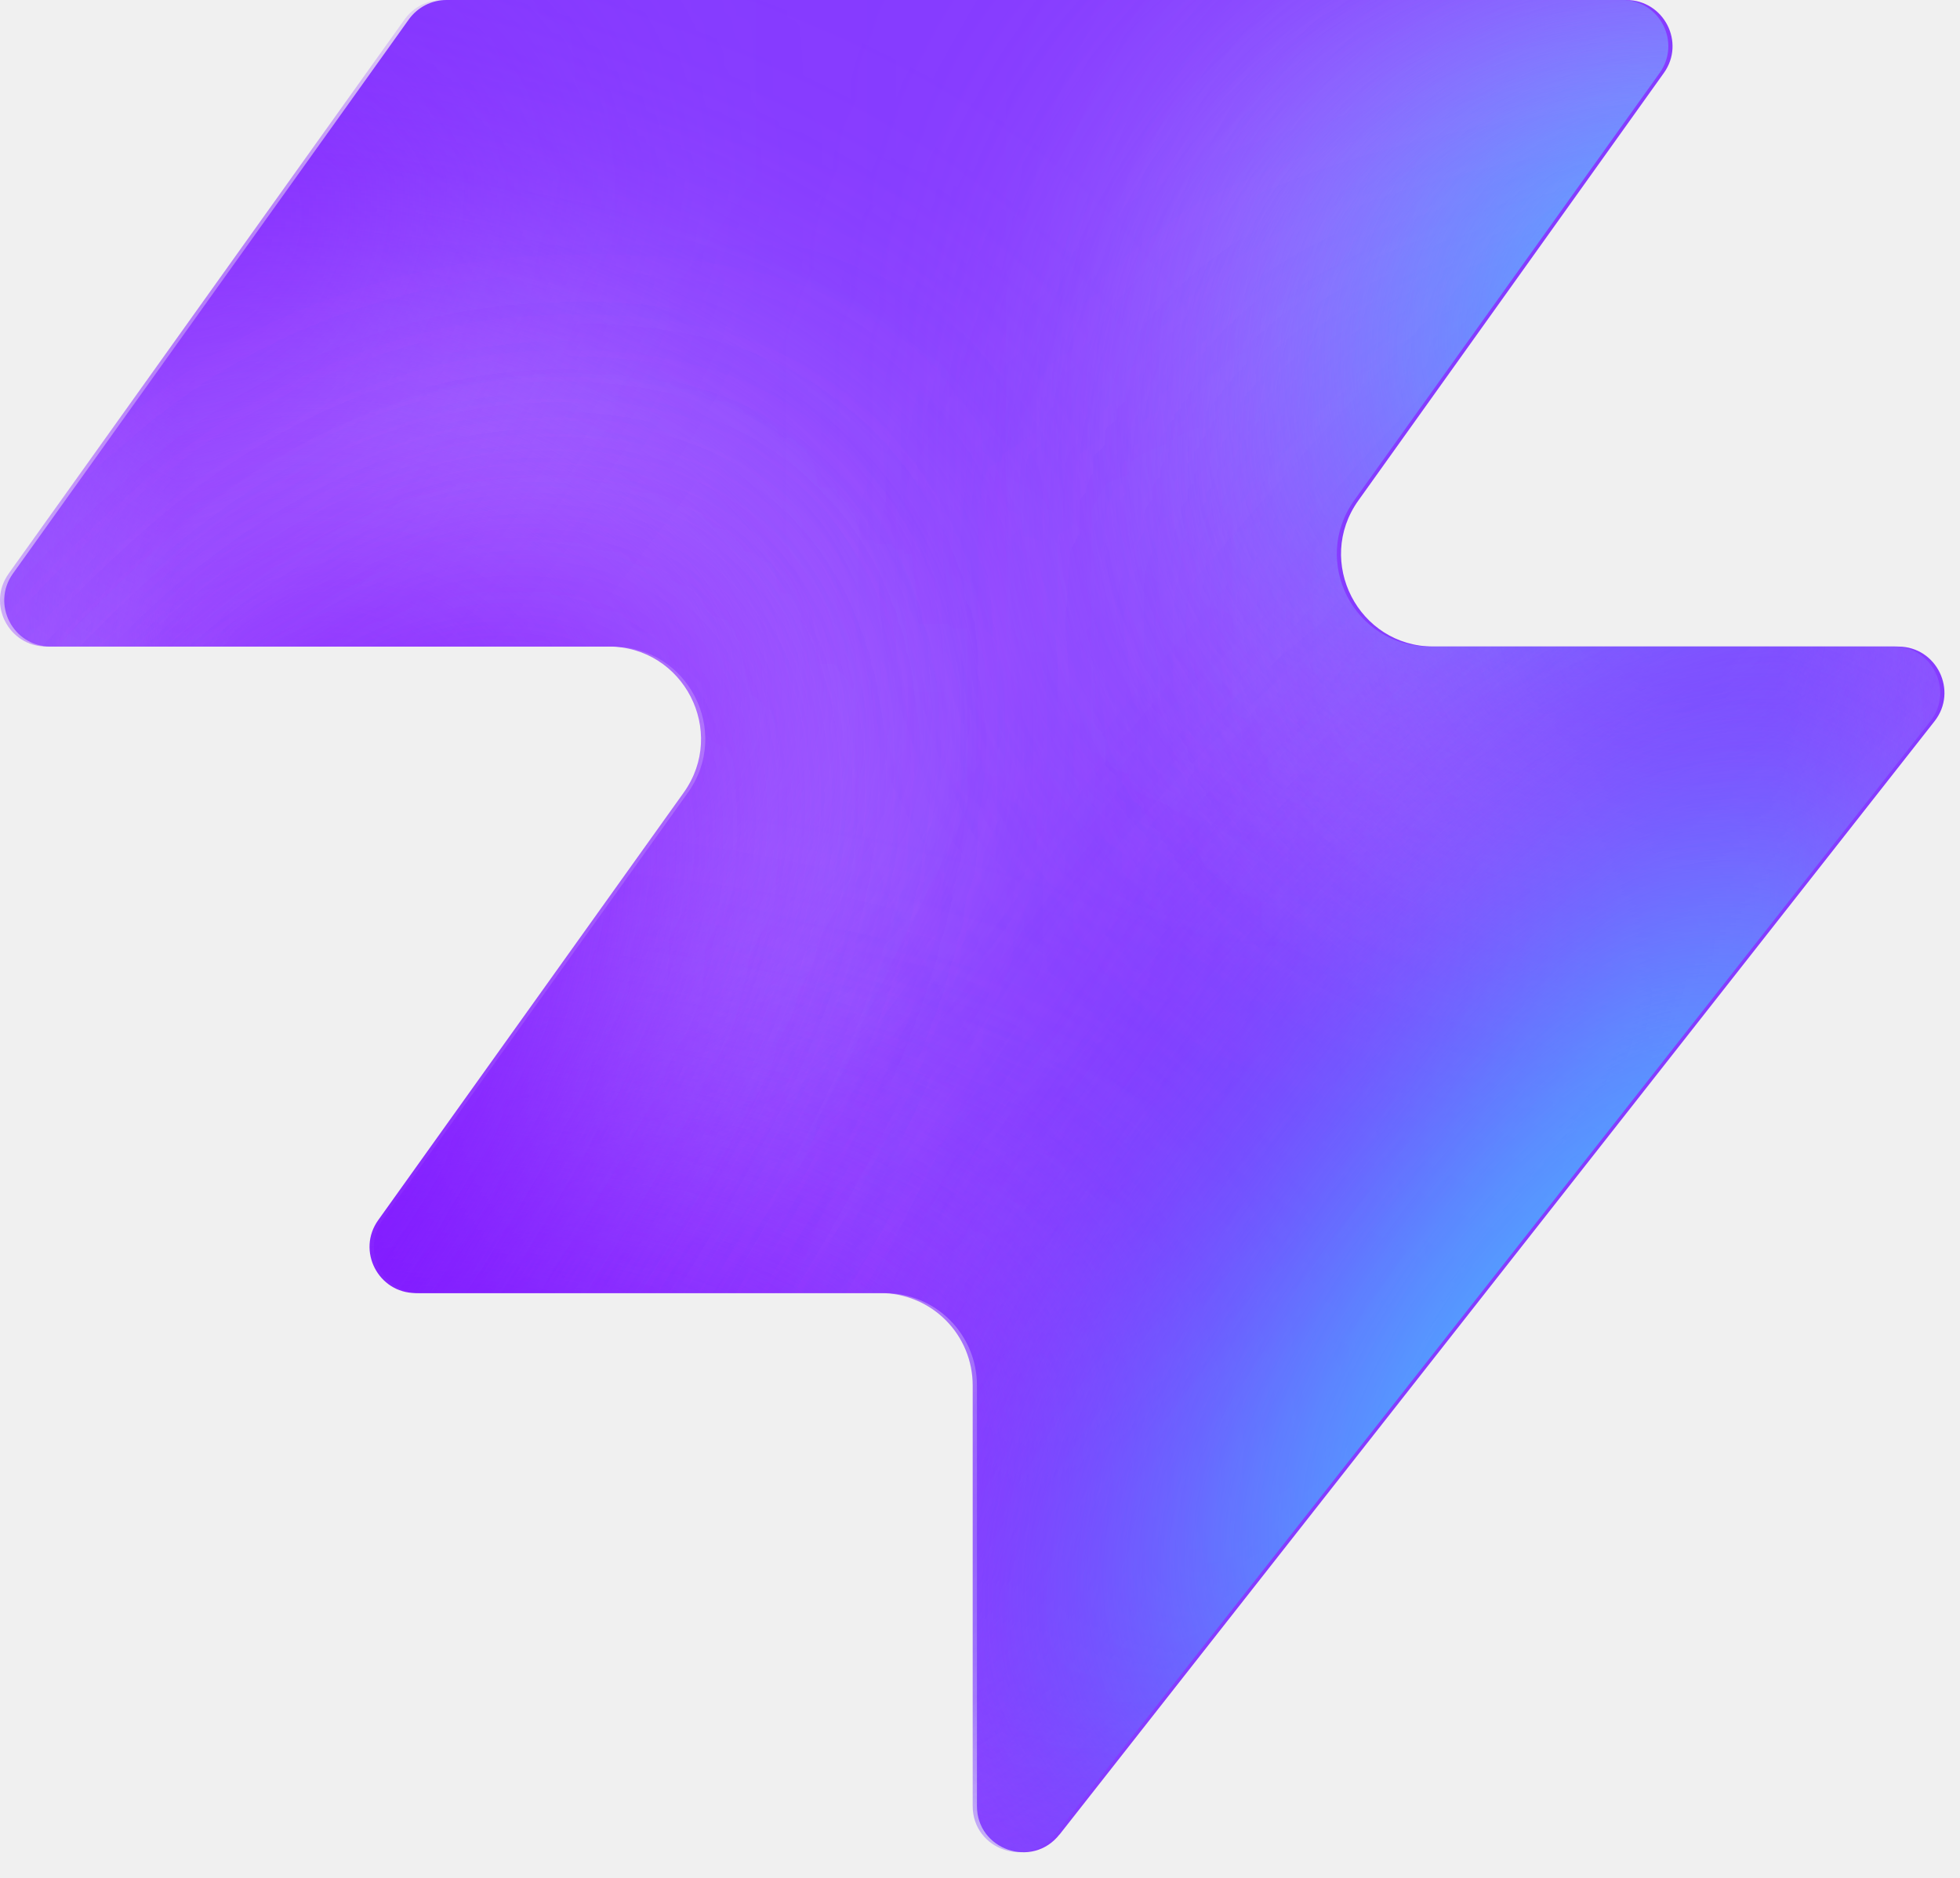
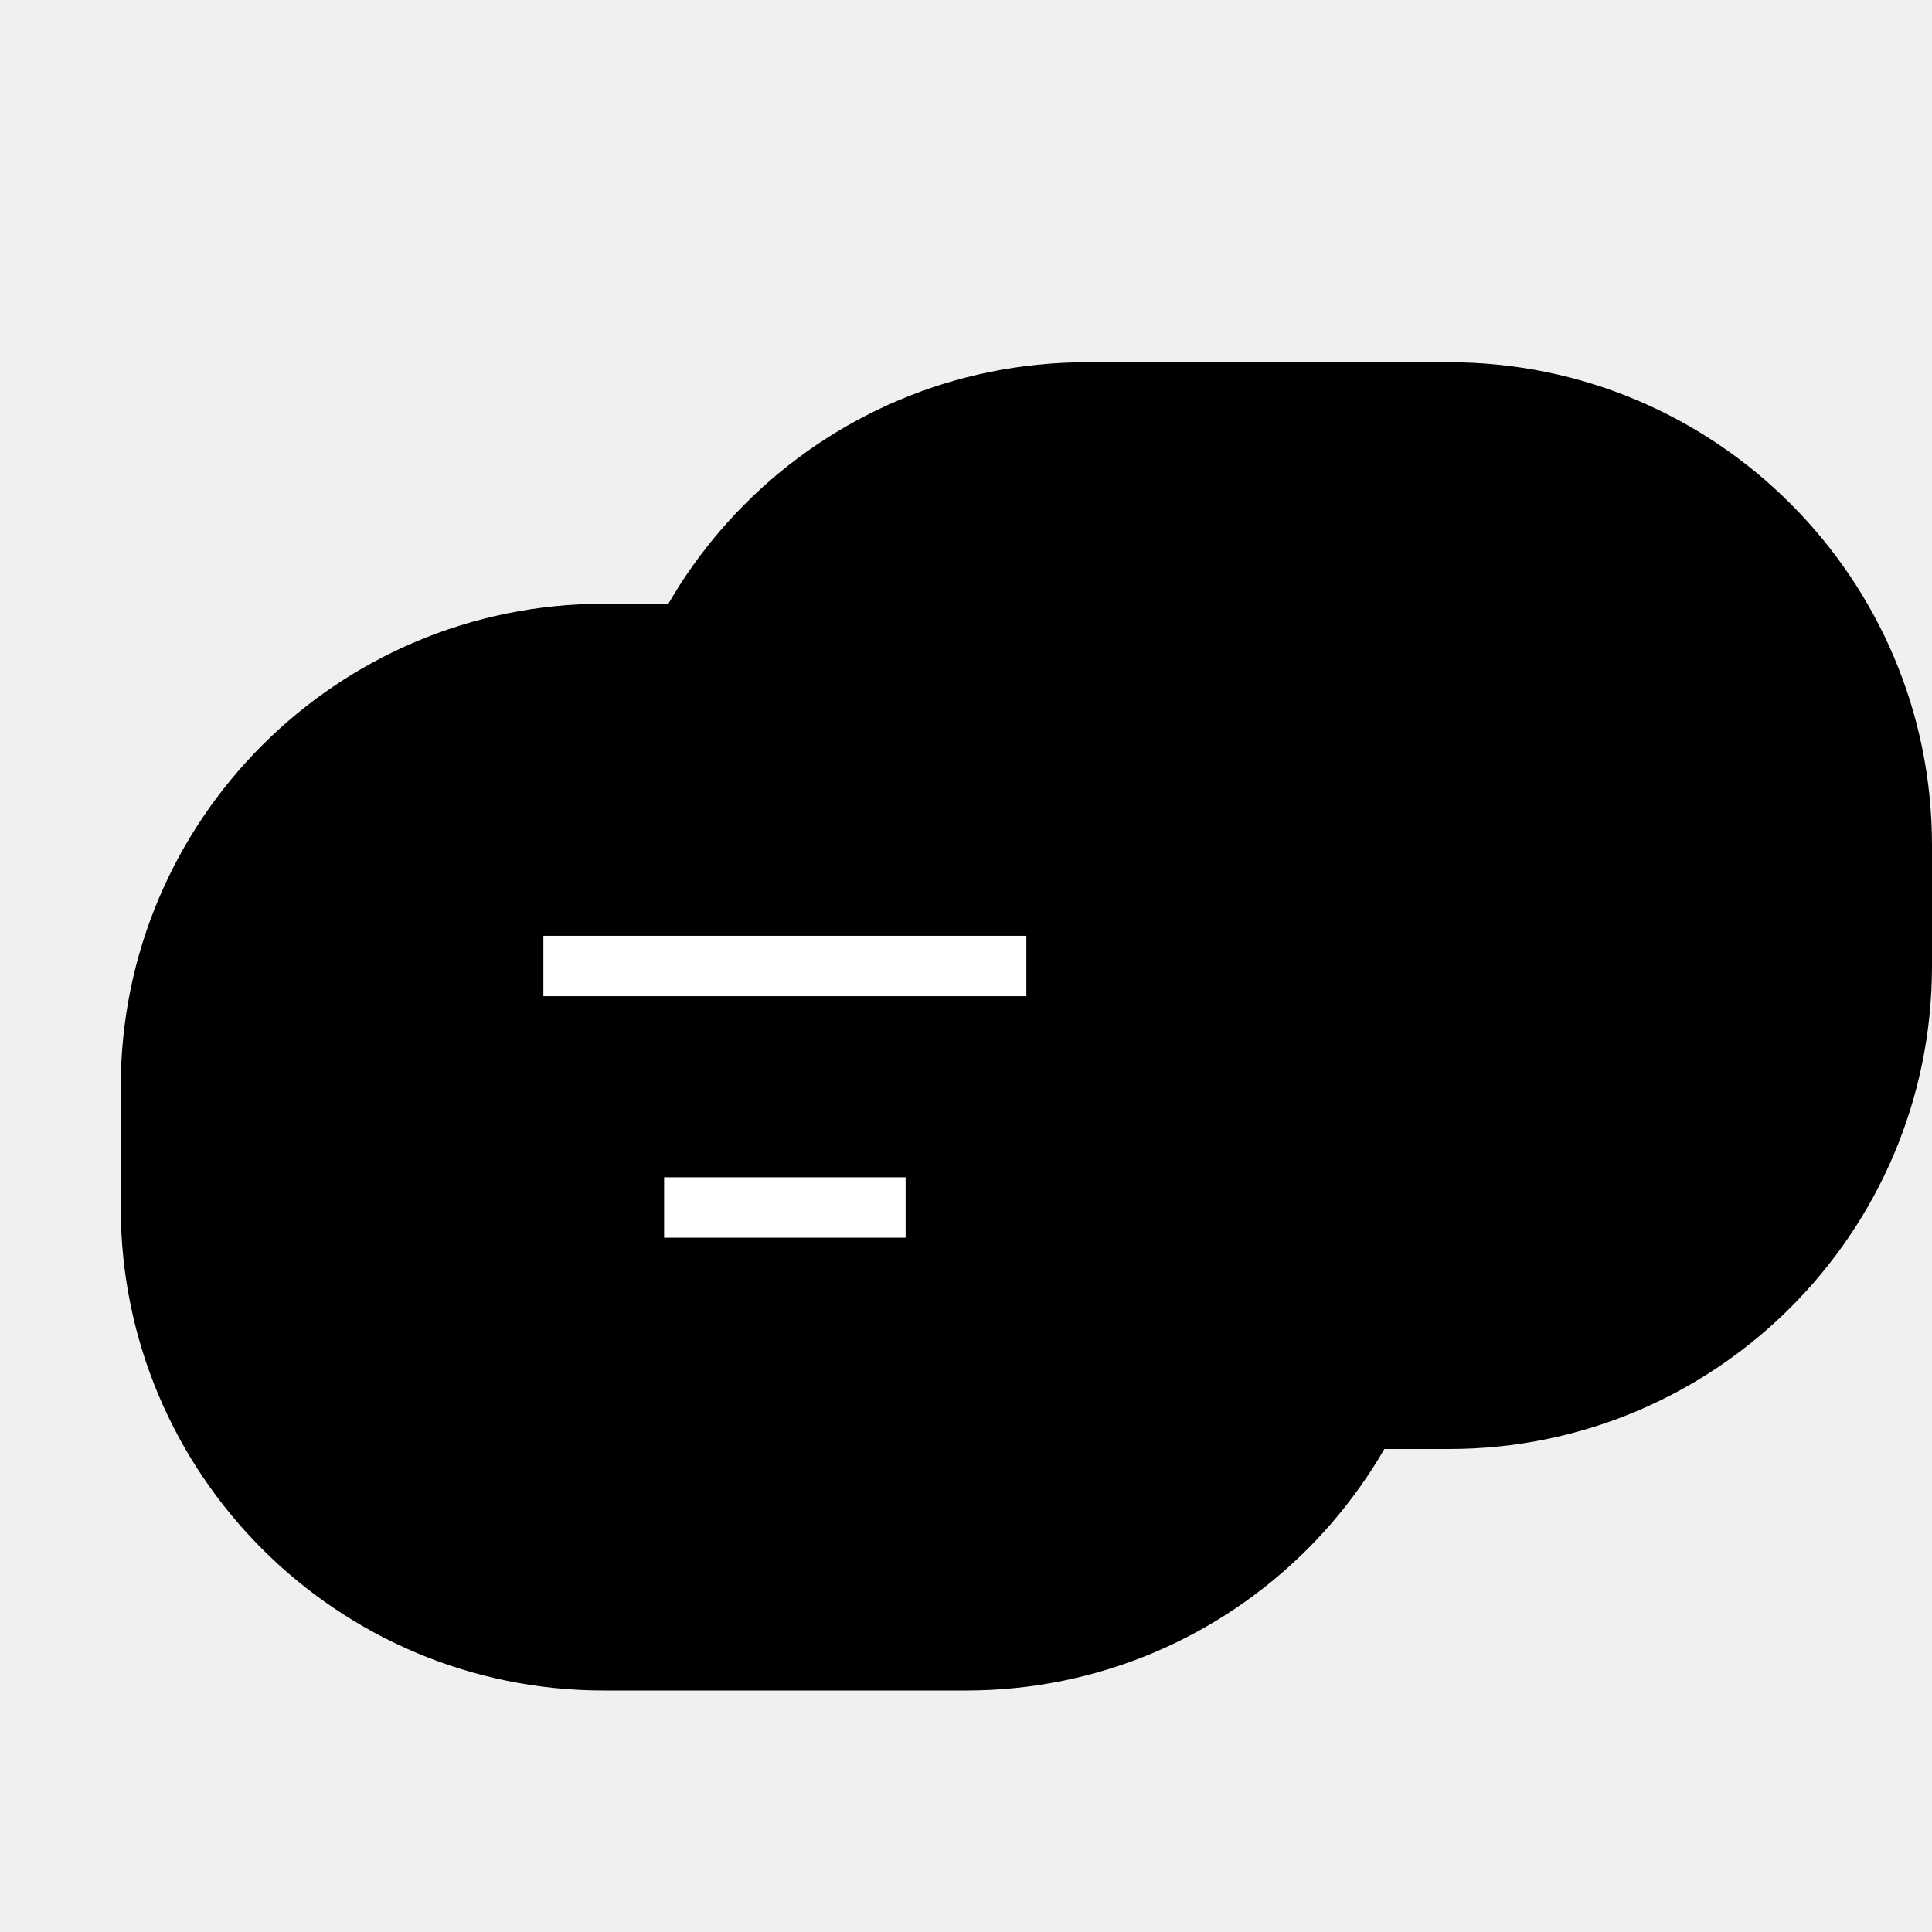
- <svg xmlns="http://www.w3.org/2000/svg" width="48" height="46" fill="none" viewBox="0 0 48 46">
-   <path fill="#863bff" d="M25.946 44.938c-.664.845-2.021.375-2.021-.698V33.937a2.26 2.26 0 0 0-2.262-2.262H10.287c-.92 0-1.456-1.04-.92-1.788l7.48-10.471c1.07-1.497 0-3.578-1.842-3.578H1.237c-.92 0-1.456-1.04-.92-1.788L10.013.474c.214-.297.556-.474.92-.474h28.894c.92 0 1.456 1.04.92 1.788l-7.48 10.471c-1.07 1.498 0 3.579 1.842 3.579h11.377c.943 0 1.473 1.088.89 1.83L25.947 44.94z" style="fill:#863bff;fill:color(display-p3 .525 .23 1);fill-opacity:1" />
-   <mask id="a" width="48" height="46" x="0" y="0" maskUnits="userSpaceOnUse" style="mask-type:alpha">
-     <path fill="#000" d="M25.842 44.938c-.664.844-2.021.375-2.021-.698V33.937a2.26 2.26 0 0 0-2.262-2.262H10.183c-.92 0-1.456-1.04-.92-1.788l7.48-10.471c1.07-1.498 0-3.579-1.842-3.579H1.133c-.92 0-1.456-1.04-.92-1.787L9.91.473c.214-.297.556-.474.92-.474h28.894c.92 0 1.456 1.04.92 1.788l-7.48 10.471c-1.07 1.498 0 3.578 1.842 3.578h11.377c.943 0 1.473 1.088.89 1.832L25.843 44.94z" style="fill:#000;fill-opacity:1" />
-   </mask>
-   <g mask="url(#a)">
-     <g filter="url(#b)">
-       <ellipse cx="5.508" cy="14.704" fill="#ede6ff" rx="5.508" ry="14.704" style="fill:#ede6ff;fill:color(display-p3 .927 .903 1);fill-opacity:1" transform="matrix(.00324 1 1 -.00324 -4.47 31.516)" />
-     </g>
-     <g filter="url(#c)">
-       <ellipse cx="10.399" cy="29.851" fill="#ede6ff" rx="10.399" ry="29.851" style="fill:#ede6ff;fill:color(display-p3 .927 .903 1);fill-opacity:1" transform="matrix(.00324 1 1 -.00324 -39.328 7.883)" />
-     </g>
-     <g filter="url(#d)">
-       <ellipse cx="5.508" cy="30.487" fill="#7e14ff" rx="5.508" ry="30.487" style="fill:#7e14ff;fill:color(display-p3 .492 .077 1);fill-opacity:1" transform="rotate(89.814 -25.913 -14.639)scale(1 -1)" />
-     </g>
-     <g filter="url(#e)">
-       <ellipse cx="5.508" cy="30.599" fill="#7e14ff" rx="5.508" ry="30.599" style="fill:#7e14ff;fill:color(display-p3 .492 .077 1);fill-opacity:1" transform="rotate(89.814 -32.644 -3.334)scale(1 -1)" />
-     </g>
-     <g filter="url(#f)">
-       <ellipse cx="5.508" cy="30.599" fill="#7e14ff" rx="5.508" ry="30.599" style="fill:#7e14ff;fill:color(display-p3 .492 .077 1);fill-opacity:1" transform="matrix(.00324 1 1 -.00324 -34.34 30.47)" />
-     </g>
-     <g filter="url(#g)">
-       <ellipse cx="14.072" cy="22.078" fill="#ede6ff" rx="14.072" ry="22.078" style="fill:#ede6ff;fill:color(display-p3 .927 .903 1);fill-opacity:1" transform="rotate(93.35 24.506 48.493)scale(-1 1)" />
-     </g>
-     <g filter="url(#h)">
-       <ellipse cx="3.47" cy="21.501" fill="#7e14ff" rx="3.47" ry="21.501" style="fill:#7e14ff;fill:color(display-p3 .492 .077 1);fill-opacity:1" transform="rotate(89.009 28.708 47.59)scale(-1 1)" />
-     </g>
-     <g filter="url(#i)">
-       <ellipse cx="3.47" cy="21.501" fill="#7e14ff" rx="3.47" ry="21.501" style="fill:#7e14ff;fill:color(display-p3 .492 .077 1);fill-opacity:1" transform="rotate(89.009 28.708 47.59)scale(-1 1)" />
-     </g>
-     <g filter="url(#j)">
-       <ellipse cx=".387" cy="8.972" fill="#7e14ff" rx="4.407" ry="29.108" style="fill:#7e14ff;fill:color(display-p3 .492 .077 1);fill-opacity:1" transform="rotate(39.51 .387 8.972)" />
-     </g>
-     <g filter="url(#k)">
-       <ellipse cx="47.523" cy="-6.092" fill="#7e14ff" rx="4.407" ry="29.108" style="fill:#7e14ff;fill:color(display-p3 .492 .077 1);fill-opacity:1" transform="rotate(37.892 47.523 -6.092)" />
-     </g>
-     <g filter="url(#l)">
-       <ellipse cx="41.412" cy="6.333" fill="#47bfff" rx="5.971" ry="9.665" style="fill:#47bfff;fill:color(display-p3 .28 .748 1);fill-opacity:1" transform="rotate(37.892 41.412 6.333)" />
-     </g>
-     <g filter="url(#m)">
-       <ellipse cx="-1.879" cy="38.332" fill="#7e14ff" rx="4.407" ry="29.108" style="fill:#7e14ff;fill:color(display-p3 .492 .077 1);fill-opacity:1" transform="rotate(37.892 -1.88 38.332)" />
-     </g>
-     <g filter="url(#n)">
-       <ellipse cx="-1.879" cy="38.332" fill="#7e14ff" rx="4.407" ry="29.108" style="fill:#7e14ff;fill:color(display-p3 .492 .077 1);fill-opacity:1" transform="rotate(37.892 -1.88 38.332)" />
-     </g>
-     <g filter="url(#o)">
-       <ellipse cx="35.651" cy="29.907" fill="#7e14ff" rx="4.407" ry="29.108" style="fill:#7e14ff;fill:color(display-p3 .492 .077 1);fill-opacity:1" transform="rotate(37.892 35.651 29.907)" />
-     </g>
-     <g filter="url(#p)">
-       <ellipse cx="38.418" cy="32.4" fill="#47bfff" rx="5.971" ry="15.297" style="fill:#47bfff;fill:color(display-p3 .28 .748 1);fill-opacity:1" transform="rotate(37.892 38.418 32.4)" />
-     </g>
-   </g>
+ <svg xmlns="http://www.w3.org/2000/svg" viewBox="0 0 32 32" fill="none">
  <defs>
-     <filter id="b" width="60.045" height="41.654" x="-19.77" y="16.149" color-interpolation-filters="sRGB" filterUnits="userSpaceOnUse">
-       <feFlood flood-opacity="0" result="BackgroundImageFix" />
-       <feBlend in="SourceGraphic" in2="BackgroundImageFix" result="shape" />
-       <feGaussianBlur result="effect1_foregroundBlur_2002_17158" stdDeviation="7.659" />
-     </filter>
-     <filter id="c" width="90.34" height="51.437" x="-54.613" y="-7.533" color-interpolation-filters="sRGB" filterUnits="userSpaceOnUse">
-       <feFlood flood-opacity="0" result="BackgroundImageFix" />
-       <feBlend in="SourceGraphic" in2="BackgroundImageFix" result="shape" />
-       <feGaussianBlur result="effect1_foregroundBlur_2002_17158" stdDeviation="7.659" />
-     </filter>
-     <filter id="d" width="79.355" height="29.4" x="-49.64" y="2.03" color-interpolation-filters="sRGB" filterUnits="userSpaceOnUse">
-       <feFlood flood-opacity="0" result="BackgroundImageFix" />
-       <feBlend in="SourceGraphic" in2="BackgroundImageFix" result="shape" />
-       <feGaussianBlur result="effect1_foregroundBlur_2002_17158" stdDeviation="4.596" />
-     </filter>
-     <filter id="e" width="79.579" height="29.4" x="-45.045" y="20.029" color-interpolation-filters="sRGB" filterUnits="userSpaceOnUse">
-       <feFlood flood-opacity="0" result="BackgroundImageFix" />
-       <feBlend in="SourceGraphic" in2="BackgroundImageFix" result="shape" />
-       <feGaussianBlur result="effect1_foregroundBlur_2002_17158" stdDeviation="4.596" />
-     </filter>
-     <filter id="f" width="79.579" height="29.4" x="-43.513" y="21.178" color-interpolation-filters="sRGB" filterUnits="userSpaceOnUse">
-       <feFlood flood-opacity="0" result="BackgroundImageFix" />
-       <feBlend in="SourceGraphic" in2="BackgroundImageFix" result="shape" />
-       <feGaussianBlur result="effect1_foregroundBlur_2002_17158" stdDeviation="4.596" />
-     </filter>
-     <filter id="g" width="74.749" height="58.852" x="15.756" y="-17.901" color-interpolation-filters="sRGB" filterUnits="userSpaceOnUse">
-       <feFlood flood-opacity="0" result="BackgroundImageFix" />
-       <feBlend in="SourceGraphic" in2="BackgroundImageFix" result="shape" />
-       <feGaussianBlur result="effect1_foregroundBlur_2002_17158" stdDeviation="7.659" />
-     </filter>
-     <filter id="h" width="61.377" height="25.362" x="23.548" y="2.284" color-interpolation-filters="sRGB" filterUnits="userSpaceOnUse">
-       <feFlood flood-opacity="0" result="BackgroundImageFix" />
-       <feBlend in="SourceGraphic" in2="BackgroundImageFix" result="shape" />
-       <feGaussianBlur result="effect1_foregroundBlur_2002_17158" stdDeviation="4.596" />
-     </filter>
-     <filter id="i" width="61.377" height="25.362" x="23.548" y="2.284" color-interpolation-filters="sRGB" filterUnits="userSpaceOnUse">
-       <feFlood flood-opacity="0" result="BackgroundImageFix" />
-       <feBlend in="SourceGraphic" in2="BackgroundImageFix" result="shape" />
-       <feGaussianBlur result="effect1_foregroundBlur_2002_17158" stdDeviation="4.596" />
-     </filter>
-     <filter id="j" width="56.045" height="63.649" x="-27.636" y="-22.853" color-interpolation-filters="sRGB" filterUnits="userSpaceOnUse">
-       <feFlood flood-opacity="0" result="BackgroundImageFix" />
-       <feBlend in="SourceGraphic" in2="BackgroundImageFix" result="shape" />
-       <feGaussianBlur result="effect1_foregroundBlur_2002_17158" stdDeviation="4.596" />
-     </filter>
-     <filter id="k" width="54.814" height="64.646" x="20.116" y="-38.415" color-interpolation-filters="sRGB" filterUnits="userSpaceOnUse">
-       <feFlood flood-opacity="0" result="BackgroundImageFix" />
-       <feBlend in="SourceGraphic" in2="BackgroundImageFix" result="shape" />
-       <feGaussianBlur result="effect1_foregroundBlur_2002_17158" stdDeviation="4.596" />
-     </filter>
-     <filter id="l" width="33.541" height="35.313" x="24.641" y="-11.323" color-interpolation-filters="sRGB" filterUnits="userSpaceOnUse">
-       <feFlood flood-opacity="0" result="BackgroundImageFix" />
-       <feBlend in="SourceGraphic" in2="BackgroundImageFix" result="shape" />
-       <feGaussianBlur result="effect1_foregroundBlur_2002_17158" stdDeviation="4.596" />
-     </filter>
-     <filter id="m" width="54.814" height="64.646" x="-29.286" y="6.009" color-interpolation-filters="sRGB" filterUnits="userSpaceOnUse">
-       <feFlood flood-opacity="0" result="BackgroundImageFix" />
-       <feBlend in="SourceGraphic" in2="BackgroundImageFix" result="shape" />
-       <feGaussianBlur result="effect1_foregroundBlur_2002_17158" stdDeviation="4.596" />
-     </filter>
-     <filter id="n" width="54.814" height="64.646" x="-29.286" y="6.009" color-interpolation-filters="sRGB" filterUnits="userSpaceOnUse">
-       <feFlood flood-opacity="0" result="BackgroundImageFix" />
-       <feBlend in="SourceGraphic" in2="BackgroundImageFix" result="shape" />
-       <feGaussianBlur result="effect1_foregroundBlur_2002_17158" stdDeviation="4.596" />
-     </filter>
-     <filter id="o" width="54.814" height="64.646" x="8.244" y="-2.416" color-interpolation-filters="sRGB" filterUnits="userSpaceOnUse">
-       <feFlood flood-opacity="0" result="BackgroundImageFix" />
-       <feBlend in="SourceGraphic" in2="BackgroundImageFix" result="shape" />
-       <feGaussianBlur result="effect1_foregroundBlur_2002_17158" stdDeviation="4.596" />
-     </filter>
-     <filter id="p" width="39.409" height="43.623" x="18.713" y="10.588" color-interpolation-filters="sRGB" filterUnits="userSpaceOnUse">
-       <feFlood flood-opacity="0" result="BackgroundImageFix" />
-       <feBlend in="SourceGraphic" in2="BackgroundImageFix" result="shape" />
-       <feGaussianBlur result="effect1_foregroundBlur_2002_17158" stdDeviation="4.596" />
-     </filter>
+     <linearGradient id="cf-gradient-1" x1="0%" y1="0%" x2="100%" y2="100%">
+       <stop offset="0%" stopColor="#a78bfa" />
+       <stop offset="100%" stopColor="#7c3aed" />
+     </linearGradient>
+     <linearGradient id="cf-gradient-2" x1="0%" y1="0%" x2="100%" y2="100%">
+       <stop offset="0%" stopColor="#60a5fa" />
+       <stop offset="100%" stopColor="#2563eb" />
+     </linearGradient>
  </defs>
+   {/* Intersecting loops representing Communication Flow */}
+   <path d="M10 14C10 9.582 13.582 6 18 6H24C28.418 6 32 9.582 32 14V16C32 20.418 28.418 24 24 24H18C13.582 24 10 20.418 10 16V14Z" fill="url(#cf-gradient-1)" fillOpacity="0.8" />
+   <path d="M2 18C2 13.582 5.582 10 10 10H16C20.418 10 24 13.582 24 18V20C24 24.418 20.418 28 16 28H10C5.582 28 2 24.418 2 20V18Z" fill="url(#cf-gradient-2)" fillOpacity="0.85" style="mix-blend-mode: plus-lighter" />
+   {/* Inner communication lines flow */}
+   <path d="M9 16H17" stroke="white" strokeWidth="2" strokeLinecap="round" />
+   <path d="M11 20H15" stroke="white" strokeWidth="2" strokeLinecap="round" />
</svg>
